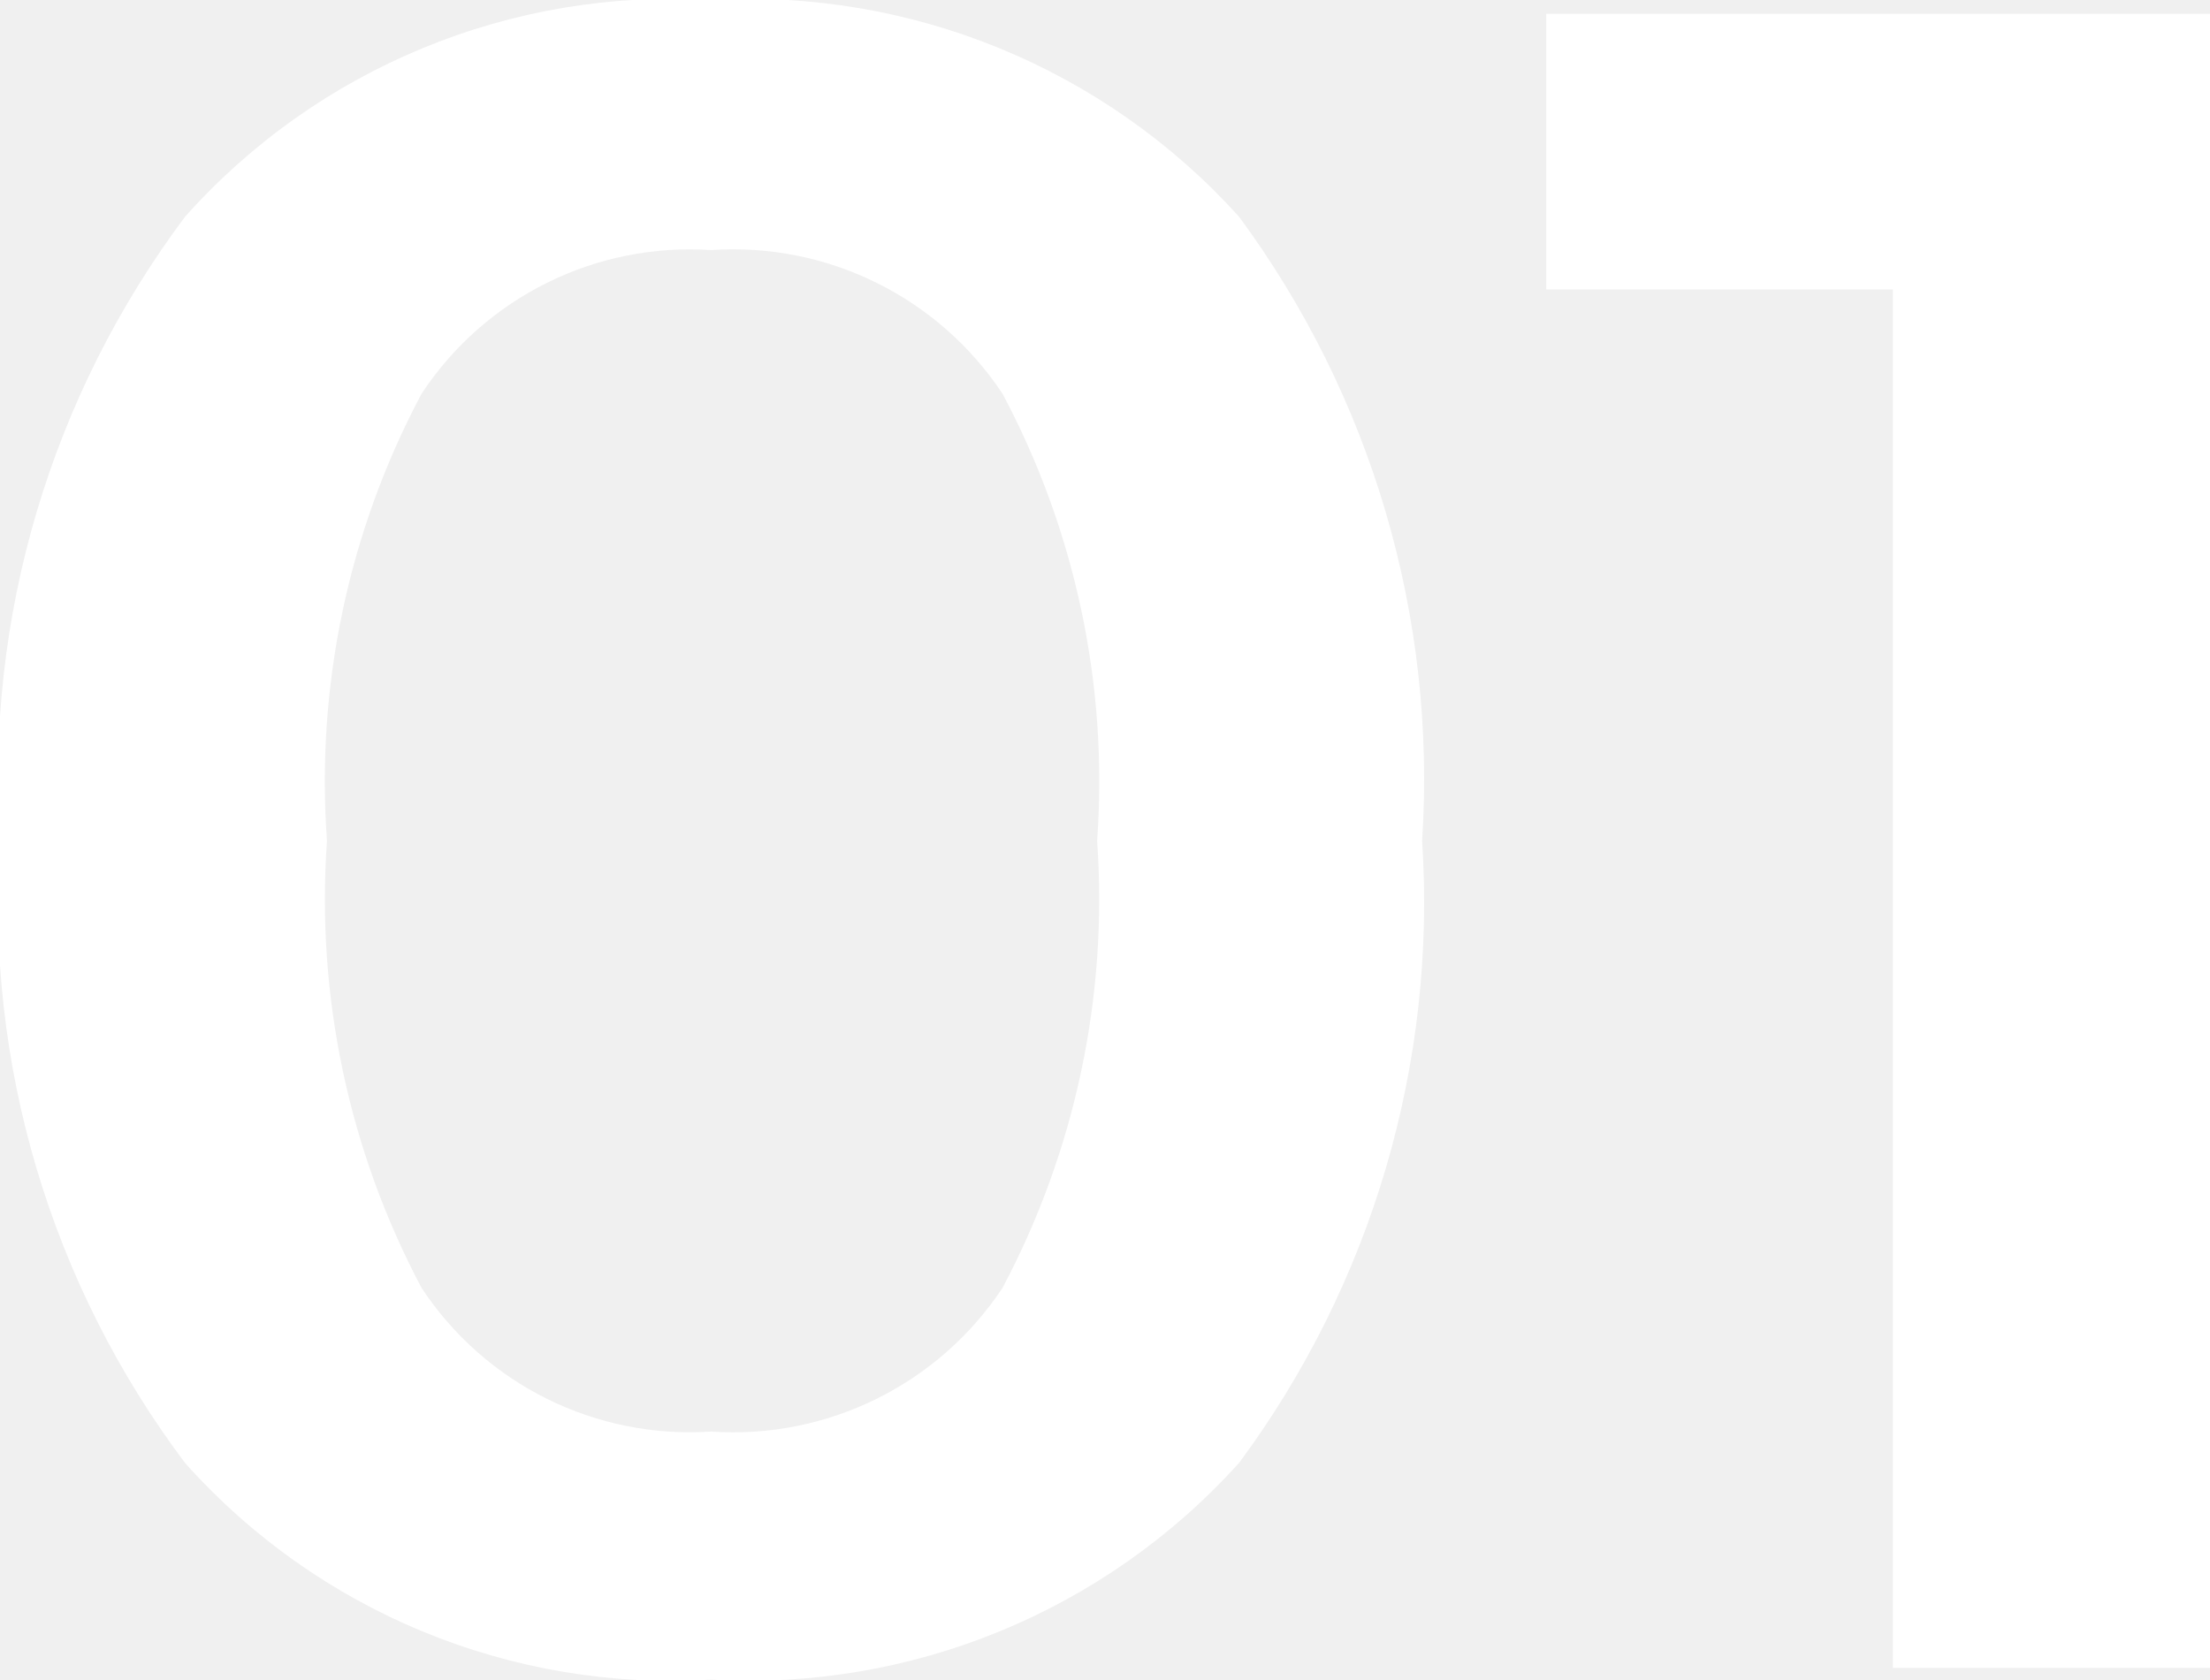
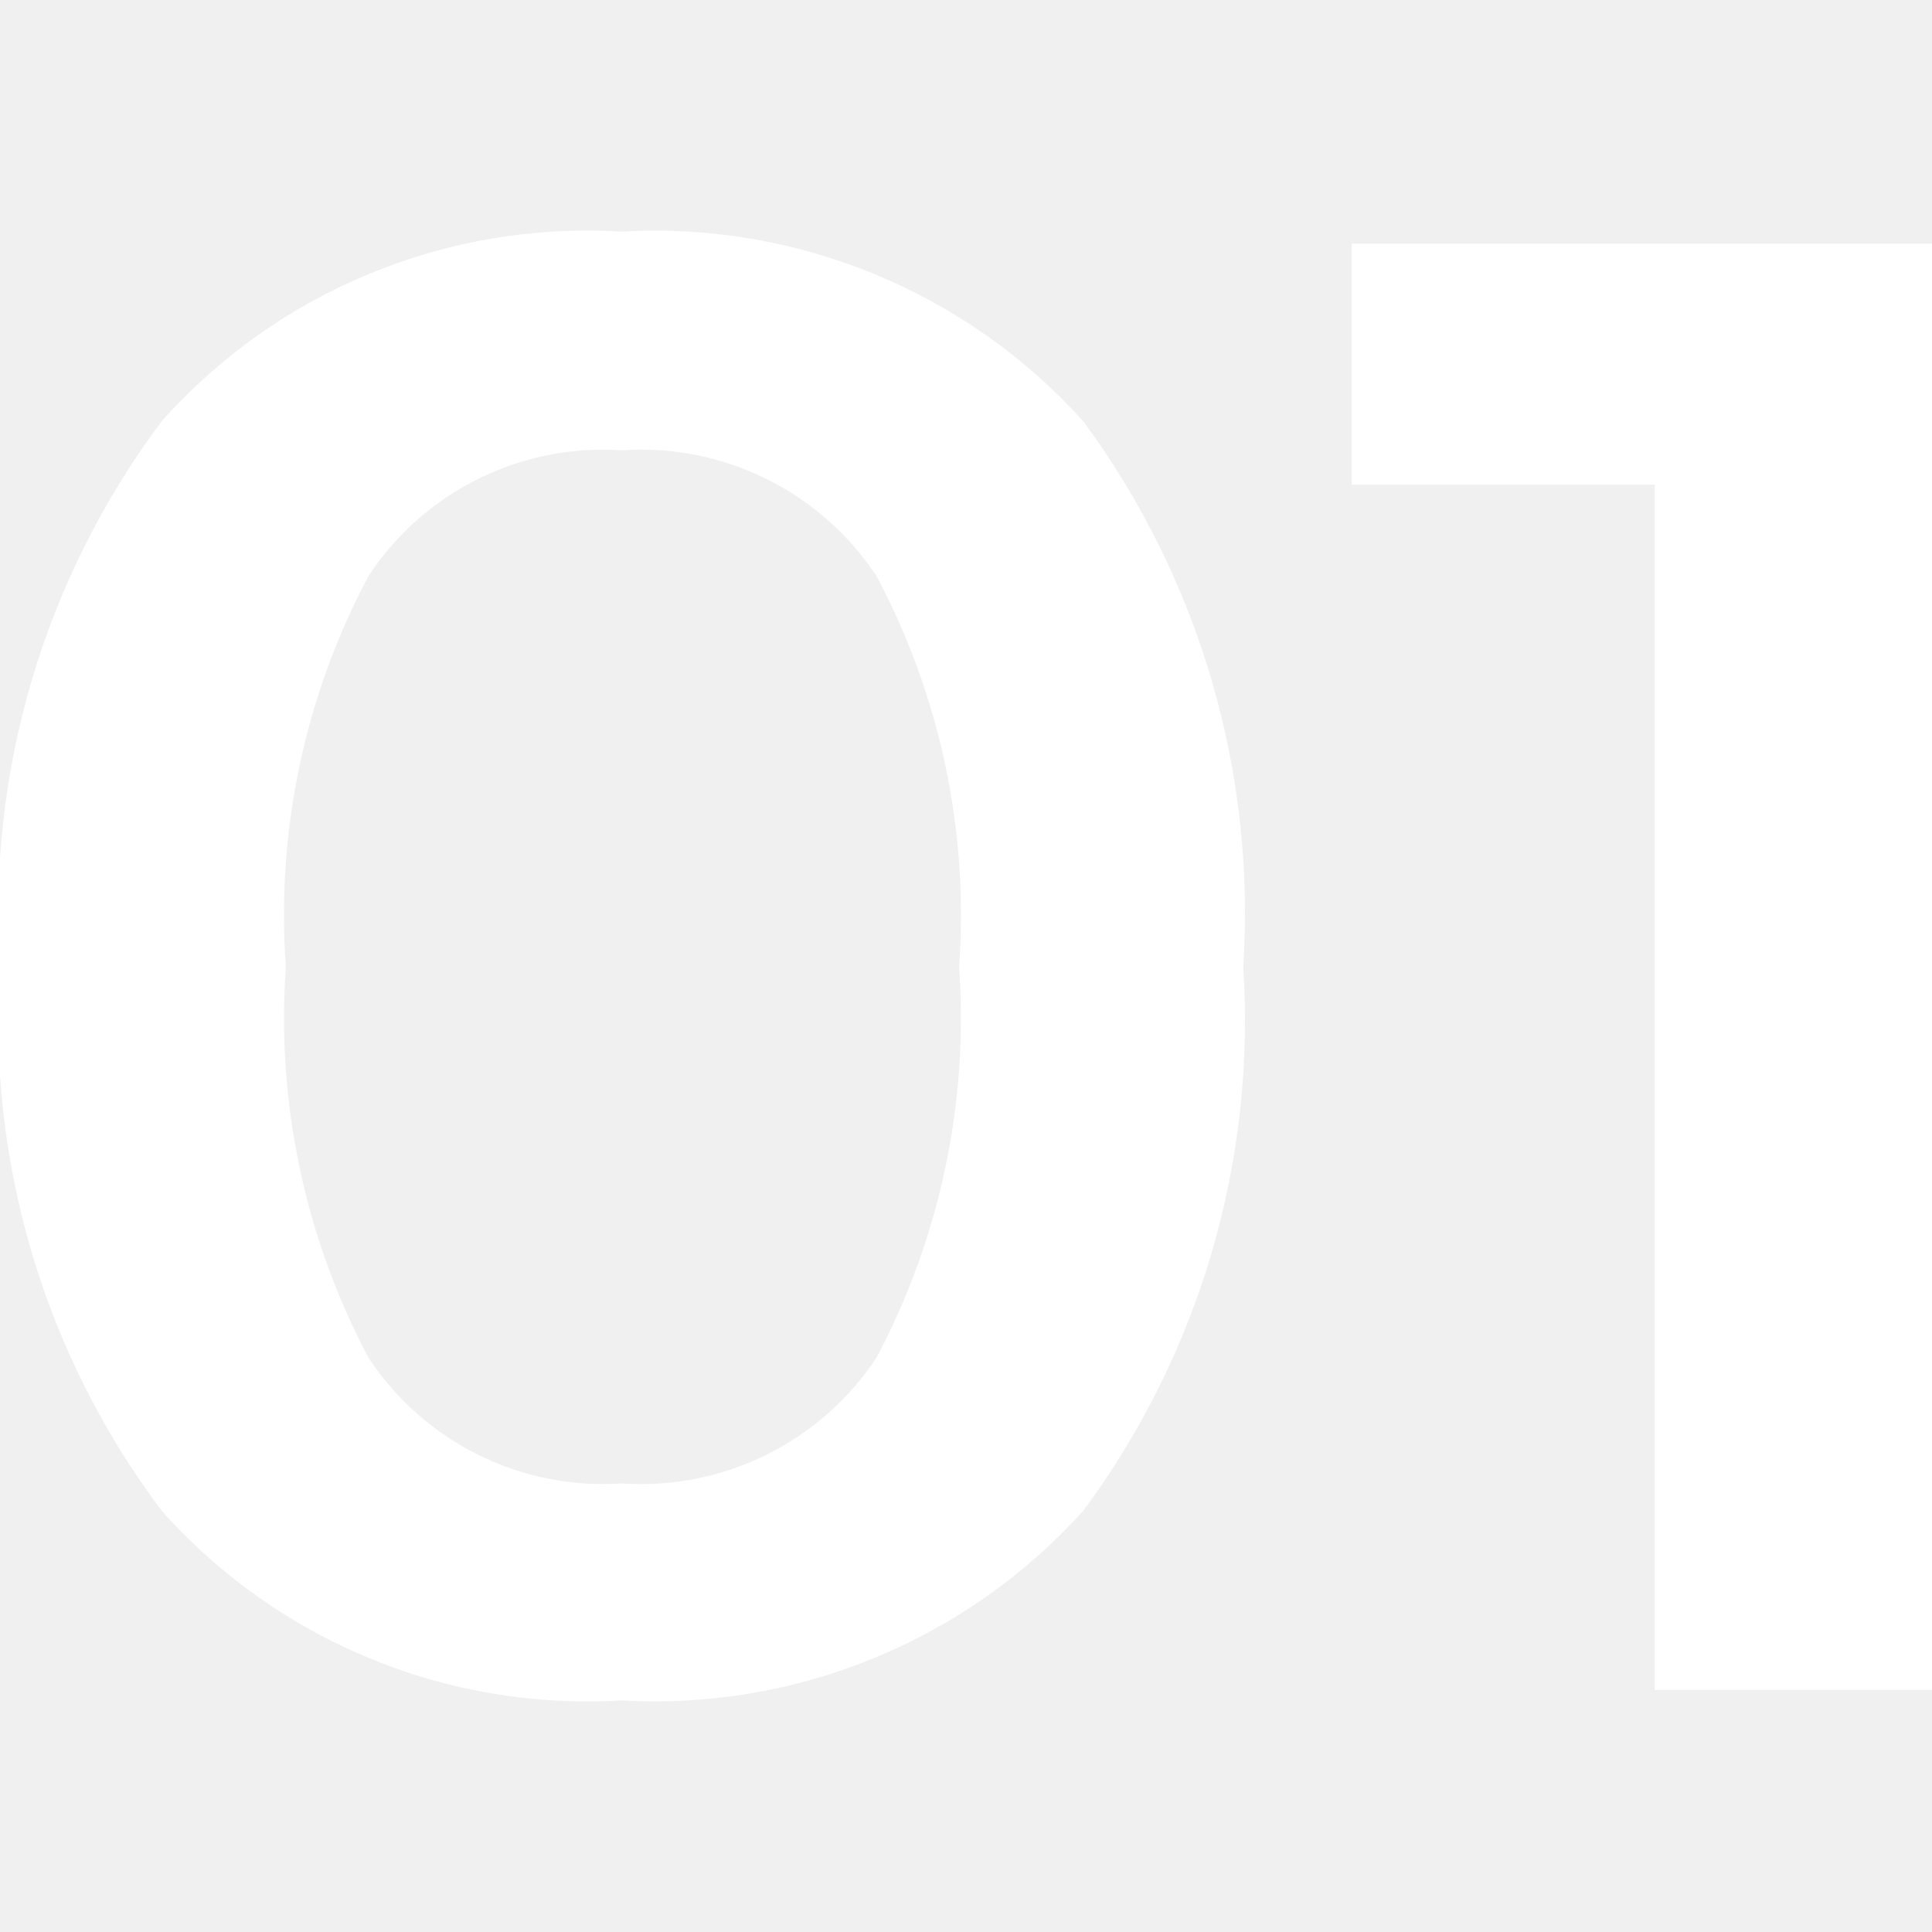
- <svg xmlns="http://www.w3.org/2000/svg" viewBox="0 0 11.22 8.53">
+ <svg xmlns="http://www.w3.org/2000/svg" width="30" height="30" viewBox="0 0 11.22 8.53">
  <defs>
    <style>
      .cls-1 {
        fill: #fff;
      }
    </style>
  </defs>
  <g id="Layer_2" data-name="Layer 2">
    <g id="Layer_1-2" data-name="Layer 1">
      <g>
        <path class="cls-1" d="M6.29,1.1a4.81,4.81,0,0,1,.93,3.17,4.78,4.78,0,0,1-.93,3.16,3.35,3.35,0,0,1-2.68,1.1A3.31,3.31,0,0,1,.94,7.43,4.73,4.73,0,0,1,0,4.27,4.76,4.76,0,0,1,.94,1.1,3.31,3.31,0,0,1,3.61,0,3.35,3.35,0,0,1,6.29,1.1ZM2.14,2a4.19,4.19,0,0,0-.48,2.27,4.21,4.21,0,0,0,.48,2.27,1.63,1.63,0,0,0,1.47.73,1.64,1.64,0,0,0,1.48-.73,4.21,4.21,0,0,0,.48-2.27A4.19,4.19,0,0,0,5.09,2a1.64,1.64,0,0,0-1.48-.73A1.63,1.63,0,0,0,2.14,2Z" />
        <path class="cls-1" d="M7.85.07h3.37v8.4H9.61v-7H7.85Z" />
      </g>
    </g>
  </g>
</svg>
